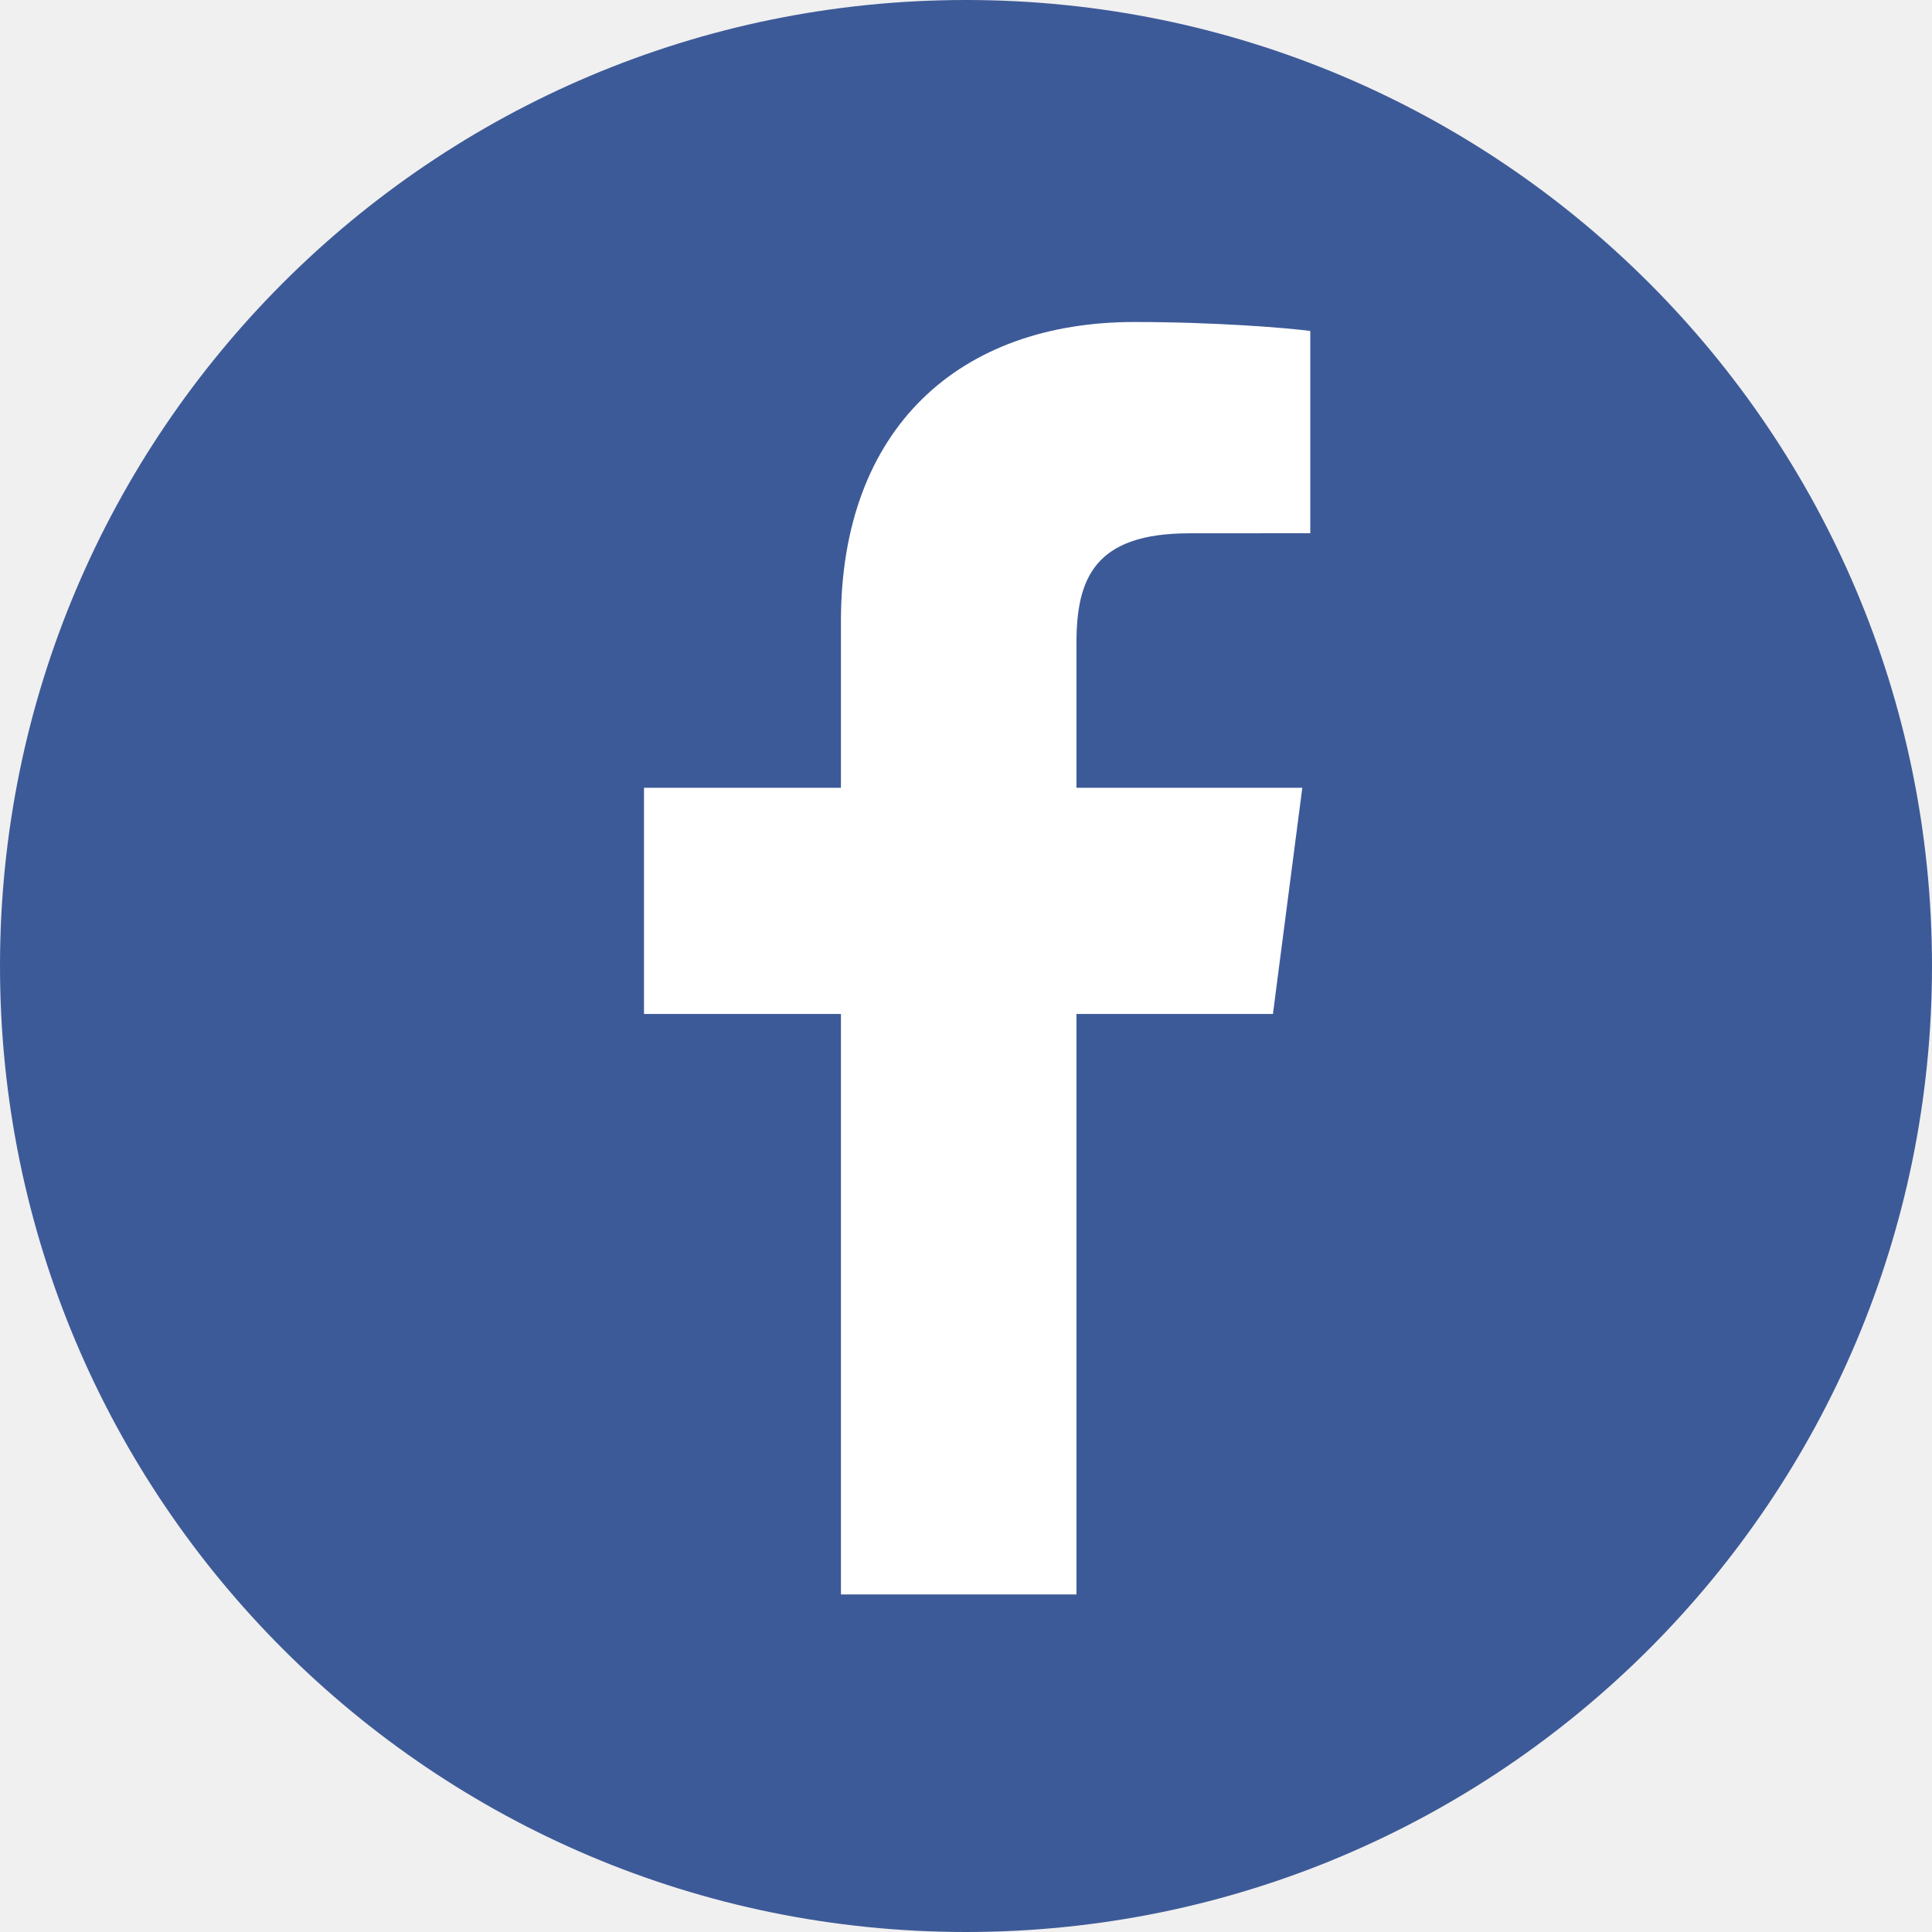
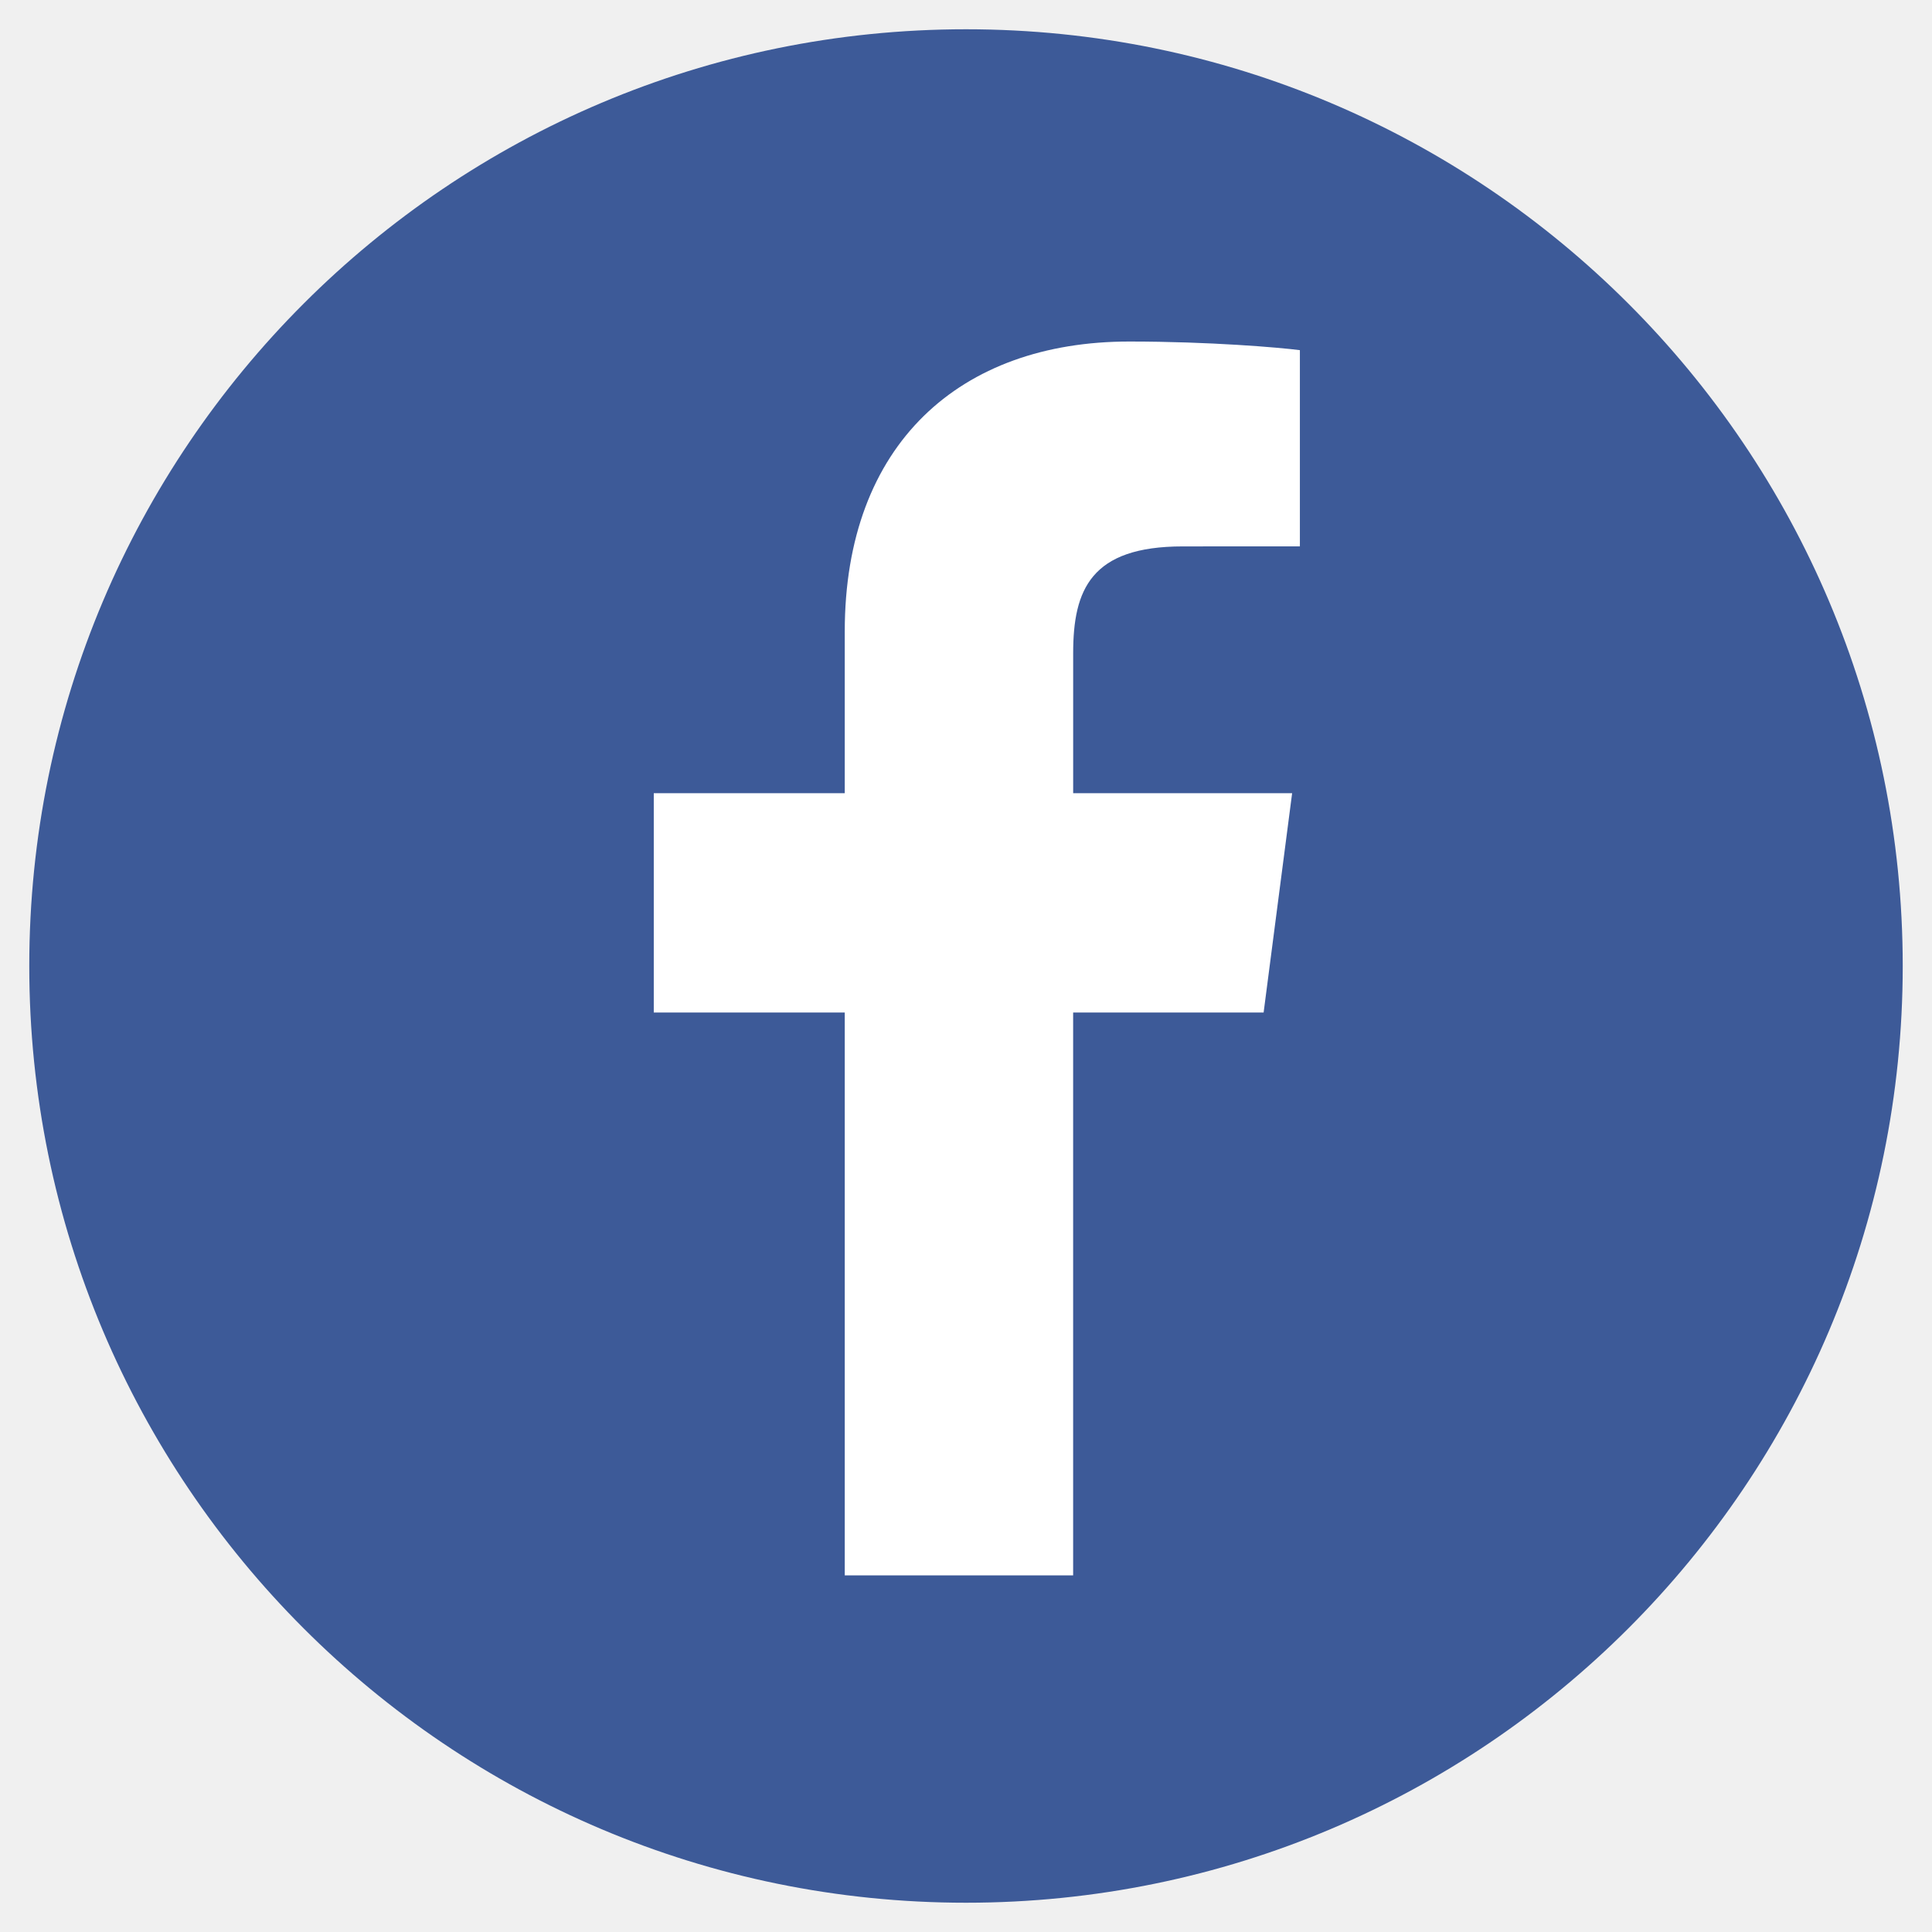
- <svg xmlns="http://www.w3.org/2000/svg" width="30px" height="30px" viewBox="0 0 30 30" version="1.1">
-   <defs />
-   <g id="Page-1" stroke="none" stroke-width="1" fill="none" fill-rule="evenodd">
-     <g id="facebook">
-       <circle id="Oval-1-Copy-8" fill="#3D5A98" cx="15" cy="15" r="15" />
-       <path d="M16.715,24.758 L16.715,15.745 L19.766,15.745 L20.222,12.233 L16.715,12.233 L16.715,9.991 C16.715,8.974 17,8.281 18.47,8.281 L20.346,8.28 L20.346,5.139 C20.021,5.096 18.908,5 17.613,5 C14.909,5 13.058,6.637 13.058,9.643 L13.058,12.233 L10,12.233 L10,15.745 L13.058,15.745 L13.058,24.758 L16.715,24.758" id="Imported-Layers" fill="#FFFFFF" />
-     </g>
+ <svg xmlns="http://www.w3.org/2000/svg" width="66" height="66" viewBox="0 0 66 66">
+   <g transform="translate(1 1)" fill="none" fill-rule="evenodd">
+     <circle fill="#3D5A98" cx="32" cy="32" r="32" />
+     <path d="M35.66 52.817V33.59h6.507l.974-7.493h-7.48v-4.783c0-2.17.606-3.648 3.743-3.648l4.002-.002v-6.702c-.693-.09-3.068-.295-5.83-.295-5.77 0-9.718 3.492-9.718 9.905v5.525h-6.524v7.493h6.524v19.227h7.802" fill="#FFF" />
  </g>
</svg>
